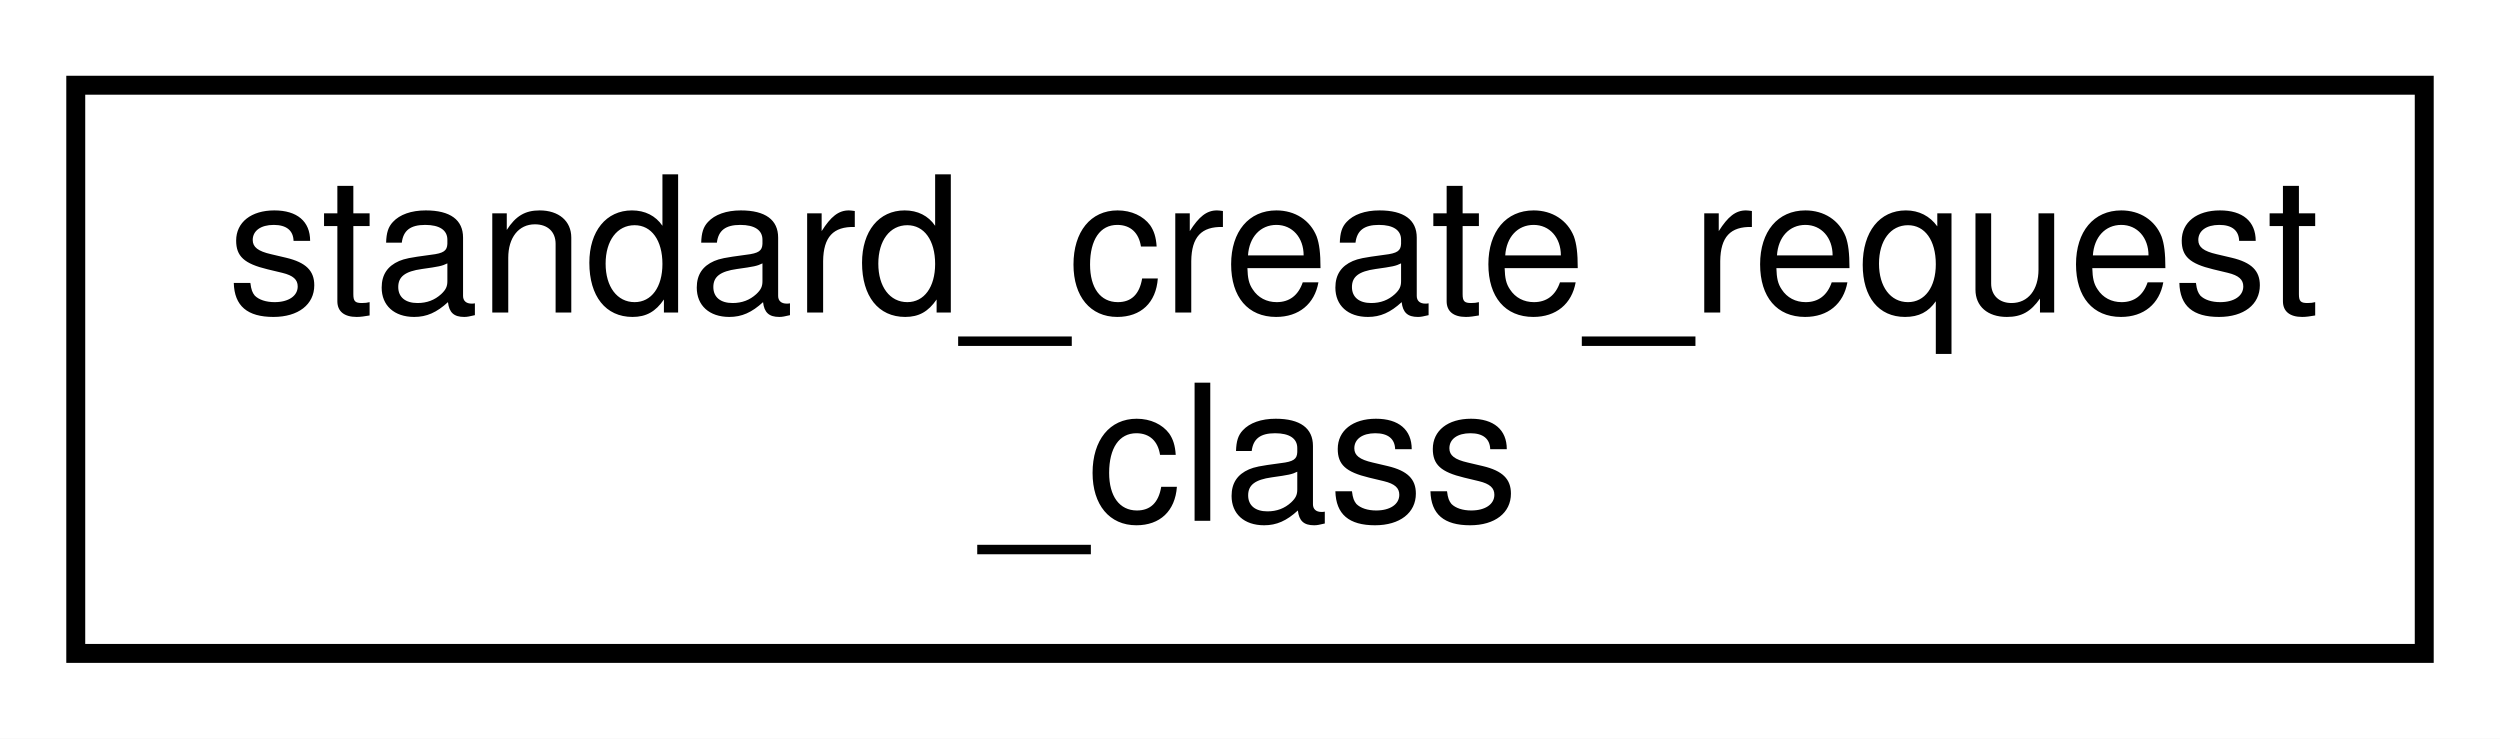
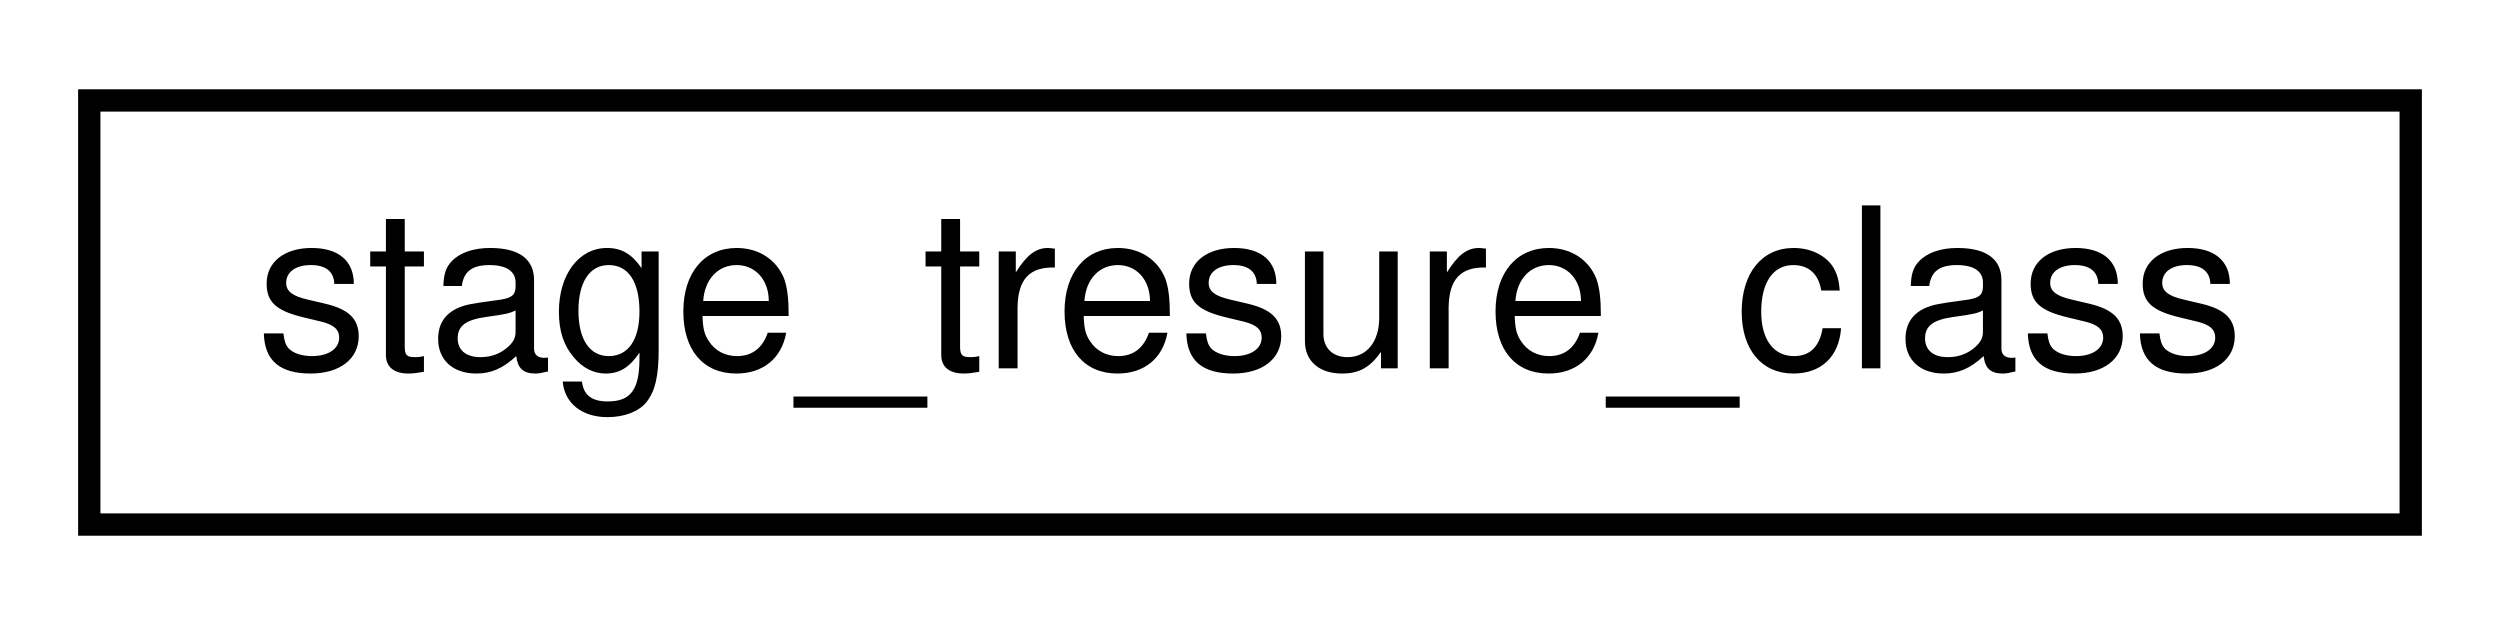
- <svg xmlns="http://www.w3.org/2000/svg" xmlns:xlink="http://www.w3.org/1999/xlink" width="132pt" height="39pt" viewBox="0.00 0.00 132.00 39.00">
-   <g id="graph0" class="graph" transform="scale(1 1) rotate(0) translate(4 35)">
-     <polygon fill="white" stroke="transparent" points="-4,4 -4,-35 128,-35 128,4 -4,4" />
+ <svg xmlns="http://www.w3.org/2000/svg" xmlns:xlink="http://www.w3.org/1999/xlink" width="112pt" height="28pt" viewBox="0.00 0.00 112.00 28.00">
+   <g id="graph0" class="graph" transform="scale(1 1) rotate(0) translate(4 24)">
+     <polygon fill="white" stroke="transparent" points="-4,4 -4,-24 108,-24 108,4 -4,4" />
    <g id="node1" class="node">
      <g id="a_node1">
-         <a xlink:href="structstandard__create__request__class.html" target="_top" xlink:title=" ">
-           <polygon fill="white" stroke="black" points="0,-0.5 0,-30.5 124,-30.5 124,-0.5 0,-0.5" />
-           <text text-anchor="start" x="8" y="-18.5" font-family="Helvetica,sans-Serif" font-size="10.00">standard_create_request</text>
-           <text text-anchor="middle" x="62" y="-7.5" font-family="Helvetica,sans-Serif" font-size="10.00">_class</text>
+         <a xlink:href="classstage__tresure__class.html" target="_top" xlink:title=" ">
+           <polygon fill="white" stroke="black" points="0,-0.5 0,-19.5 104,-19.5 104,-0.5 0,-0.5" />
+           <text text-anchor="middle" x="52" y="-7.5" font-family="Helvetica,sans-Serif" font-size="10.00">stage_tresure_class</text>
        </a>
      </g>
    </g>
  </g>
</svg>
